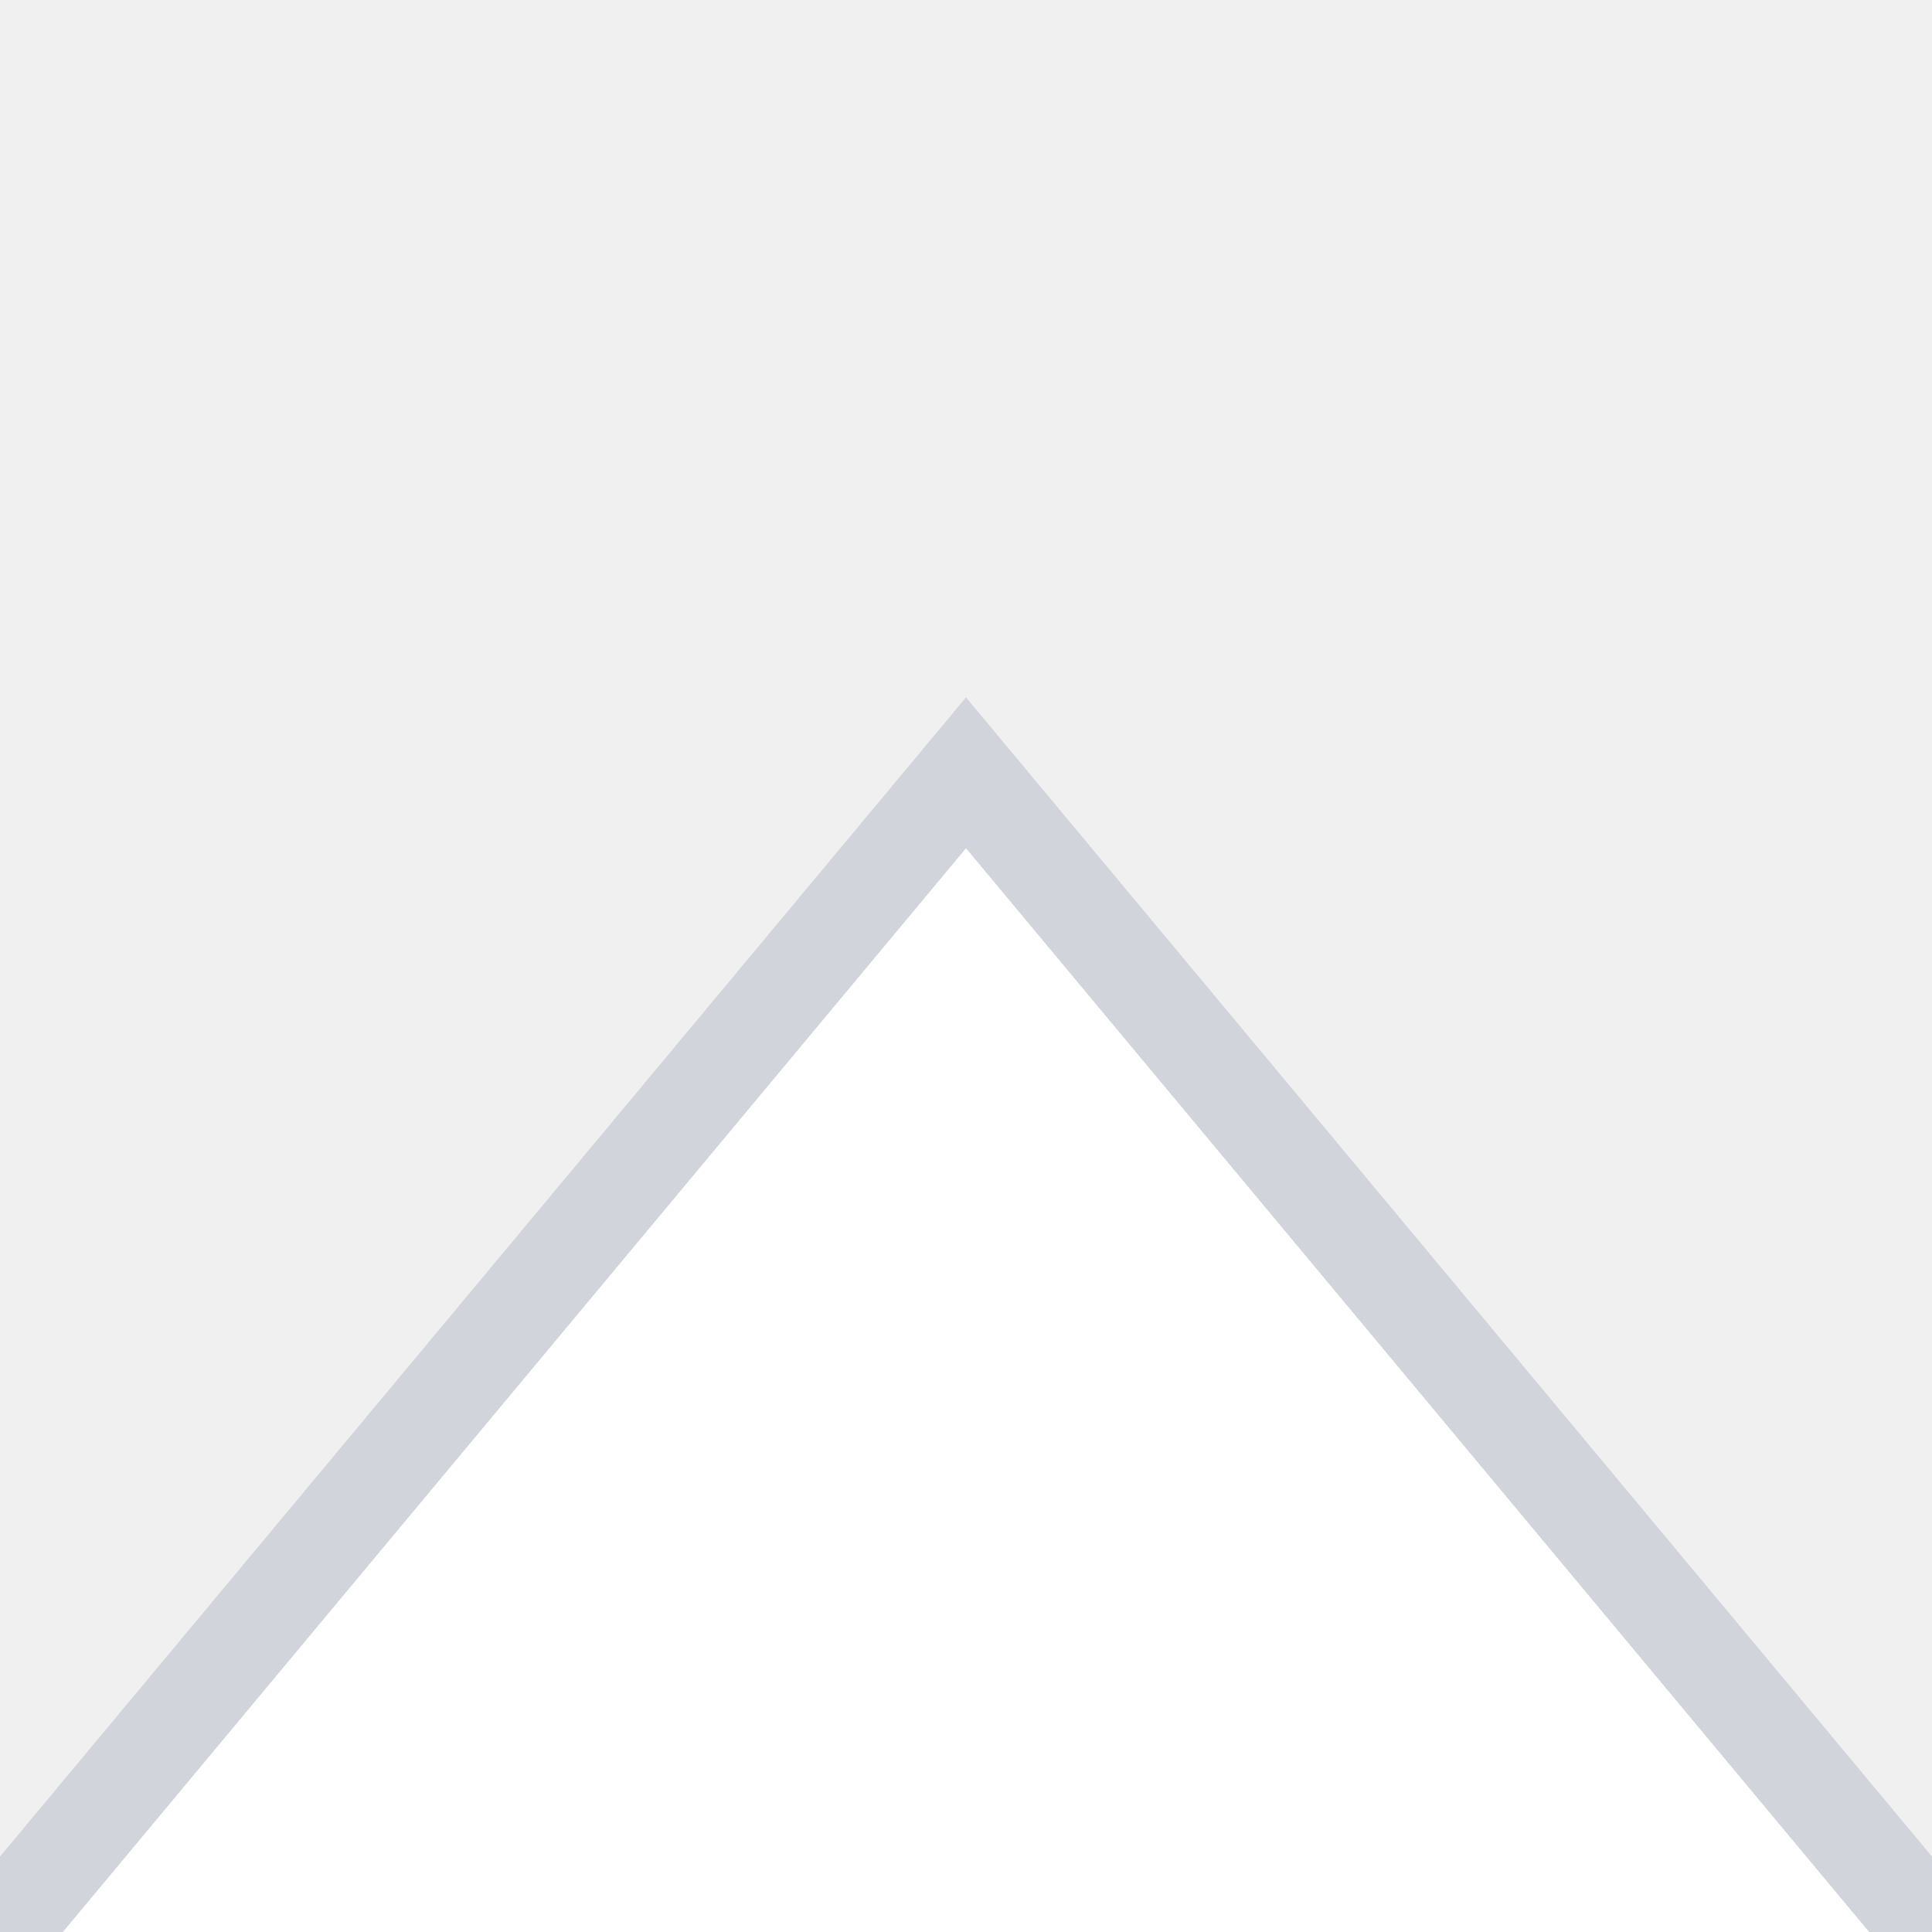
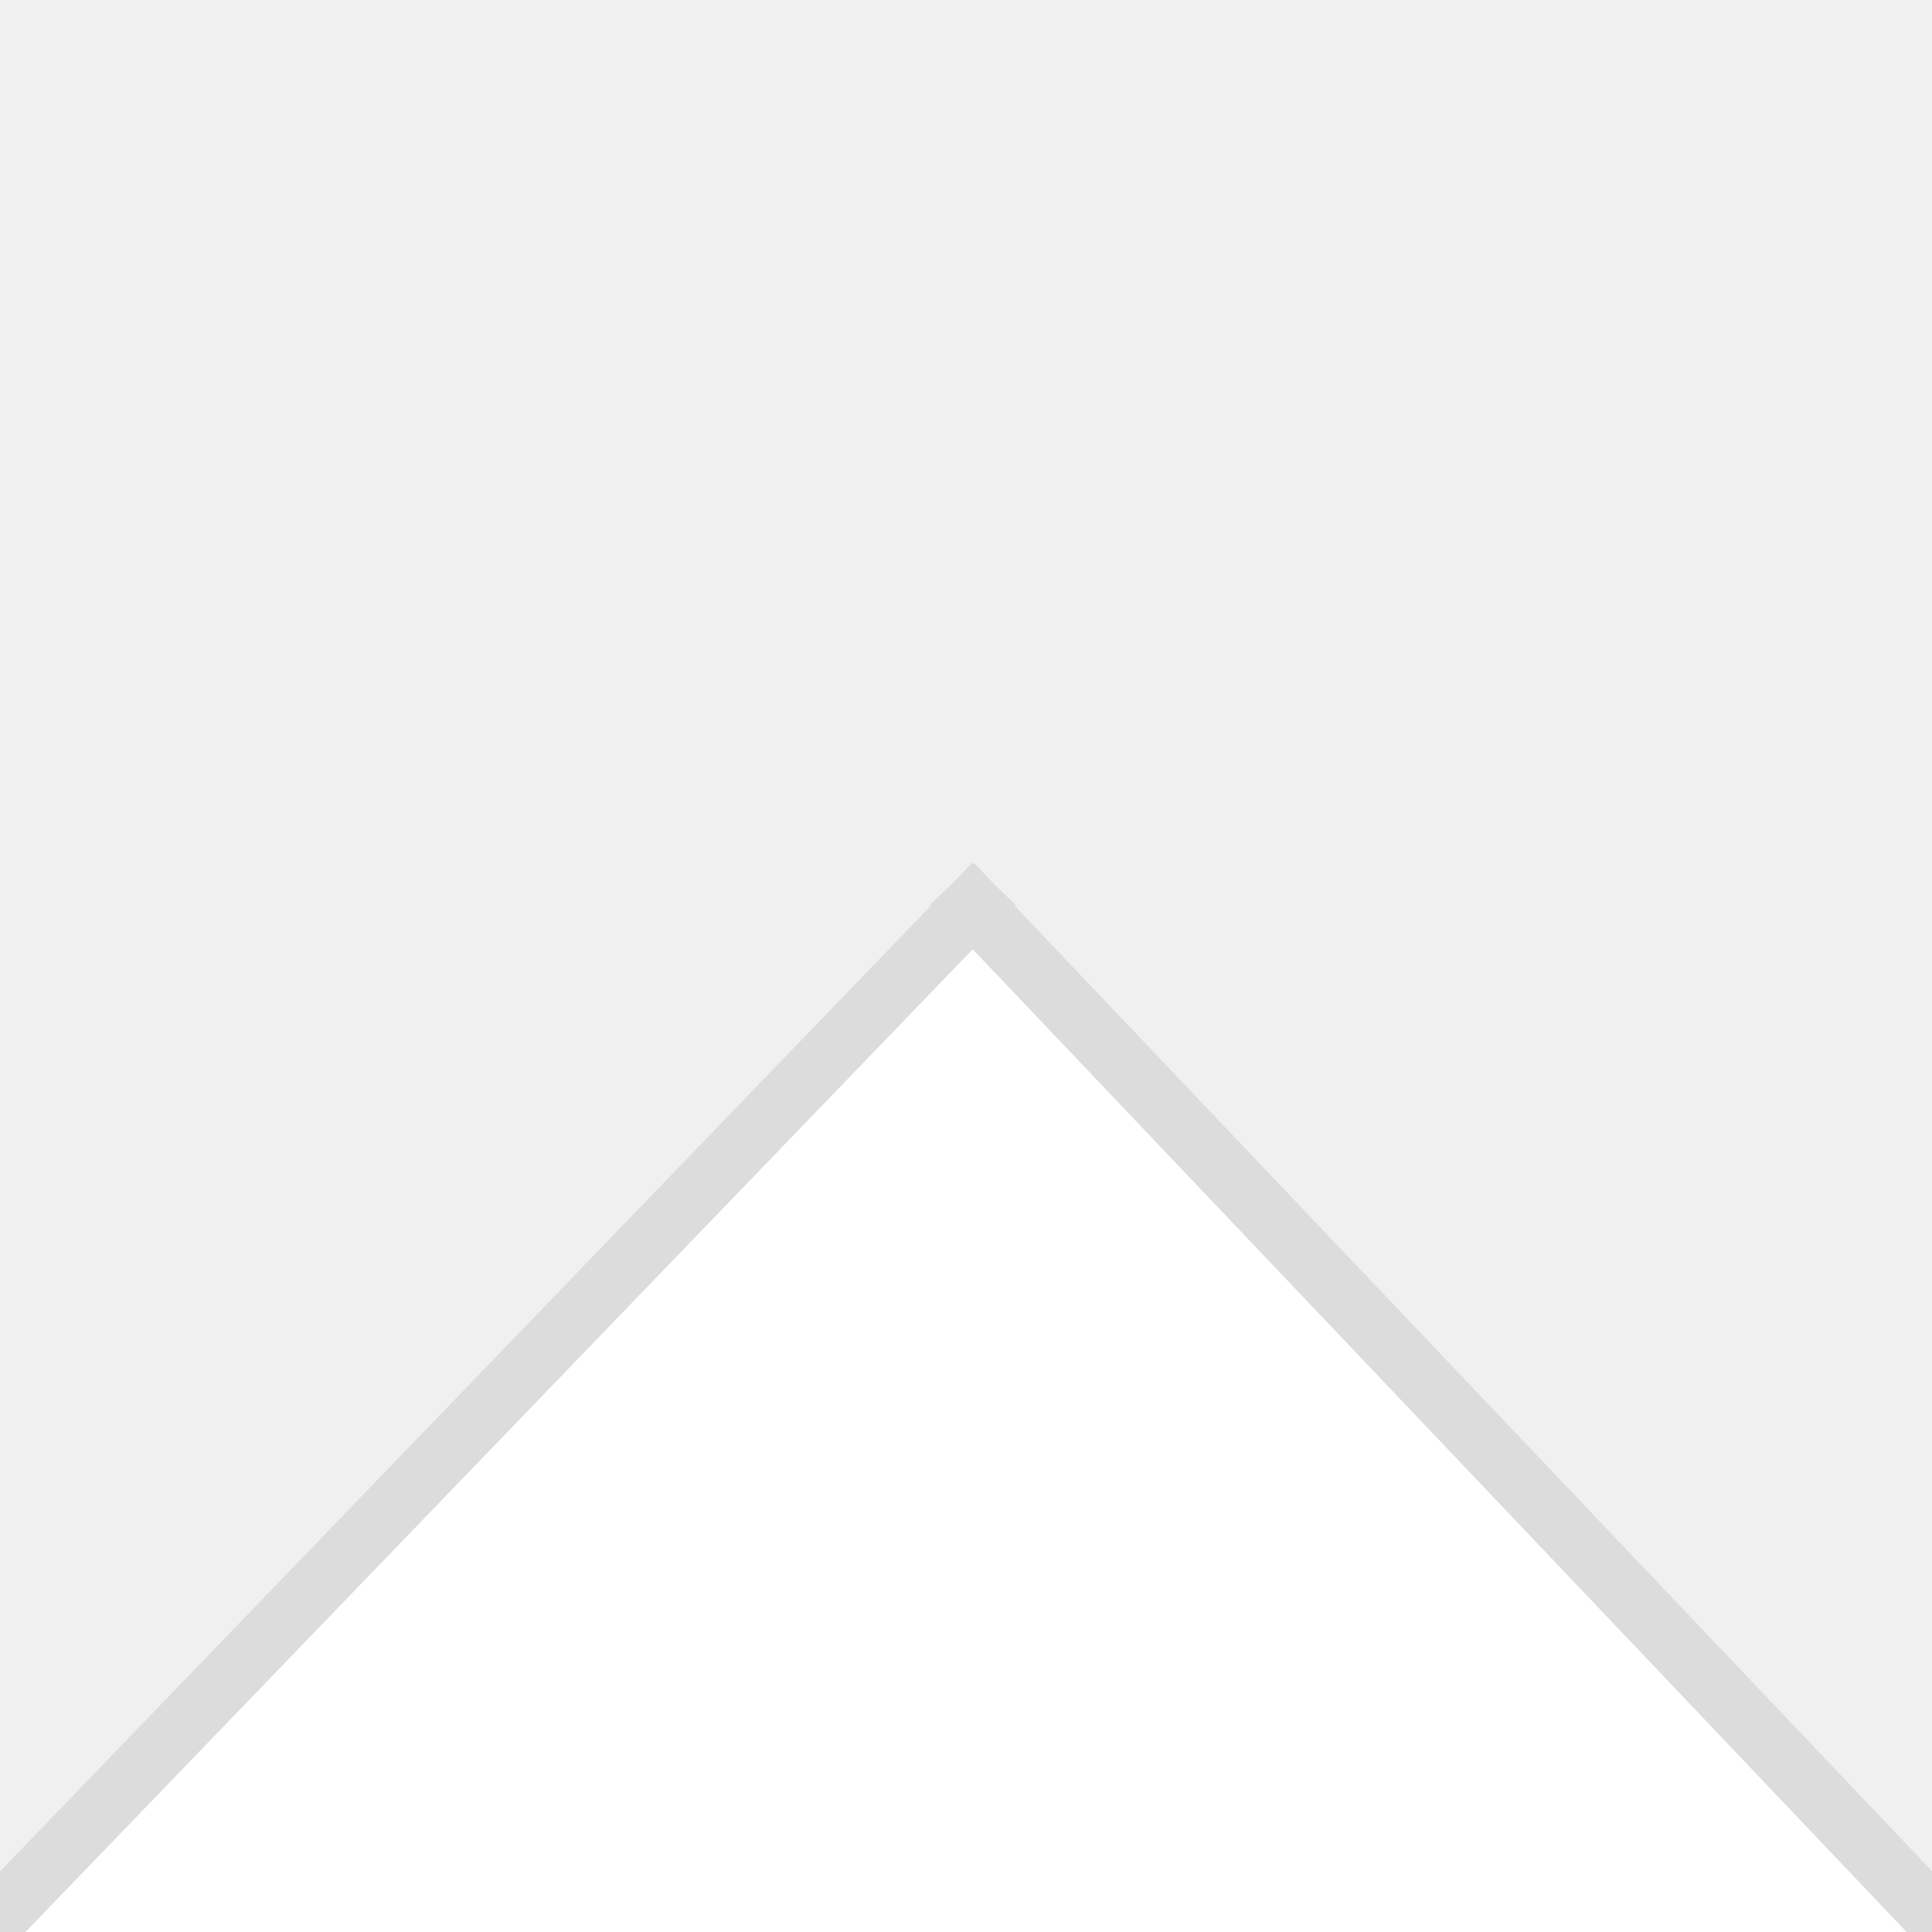
- <svg xmlns="http://www.w3.org/2000/svg" width="20" height="20" viewBox="0 0 20 20" fill="none">
-   <g clip-path="url(#clip0_437_14109)">
-     <path d="M10 8L0 20H20L10 8Z" fill="white" />
-     <path d="M0 20L10 8L20 20" stroke="#D1D5DB" />
-   </g>
-   <defs>
-     <clipPath id="clip0_437_14109">
-       <rect width="20" height="20" fill="white" />
-     </clipPath>
-   </defs>
+ <svg xmlns="http://www.w3.org/2000/svg" xmlns:ns1="https://boxy-svg.com" width="32px" height="32px" viewBox="0 0 32 32">
+   <path d="M 16.057 15.283 L 32 32.075 L 0.113 32.075 L 16.057 15.283 Z" style="fill: rgb(255, 255, 255);" ns1:shape="triangle 0.113 15.283 31.887 16.792 0.5 0 1@2394f6d7" />
+   <path style="fill: rgb(216, 216, 216); stroke-linecap: square; stroke: rgb(220, 220, 220);" d="M 0 31.717 L 16.114 15" />
+   <path style="fill: rgb(216, 216, 216); stroke-linecap: square; stroke-linejoin: round; stroke: rgb(220, 220, 220);" d="M 16.114 15 L 32 31.717" transform="matrix(-1, 0, 0, -1, 48.114, 46.717)" />
</svg>
